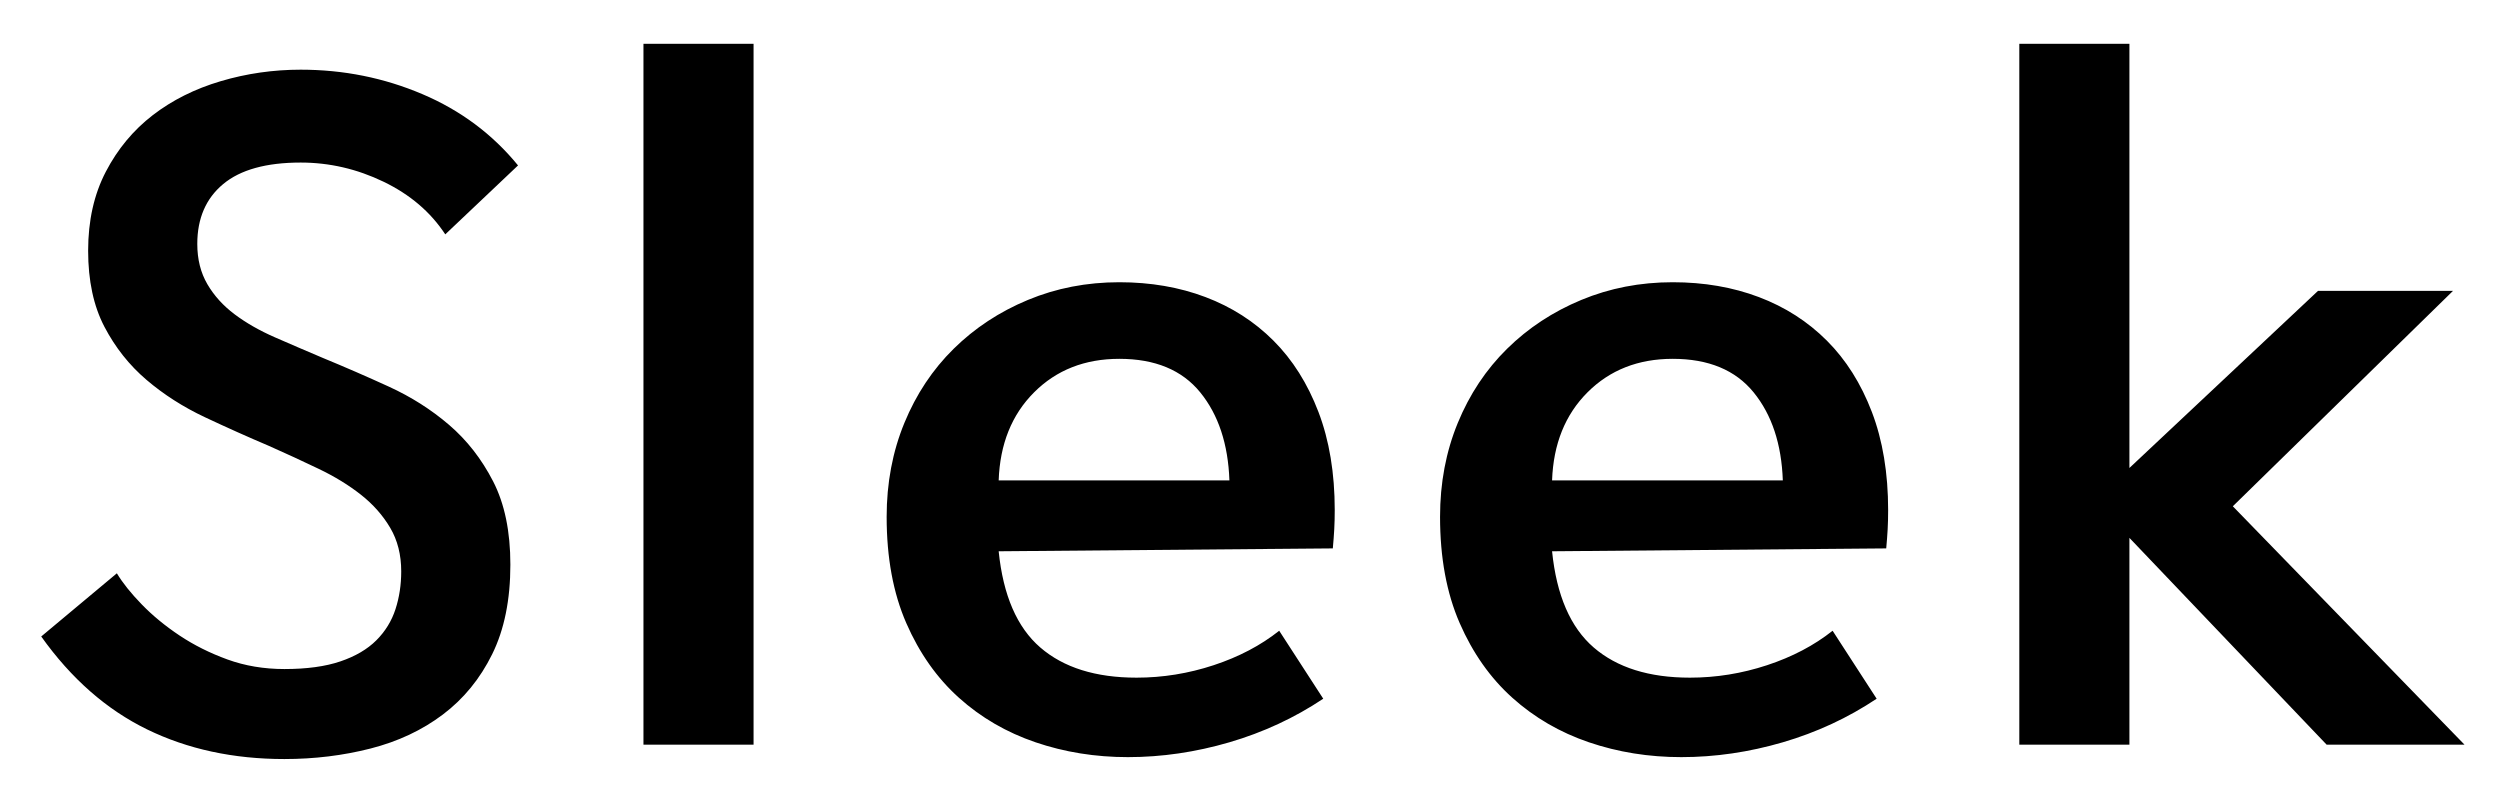
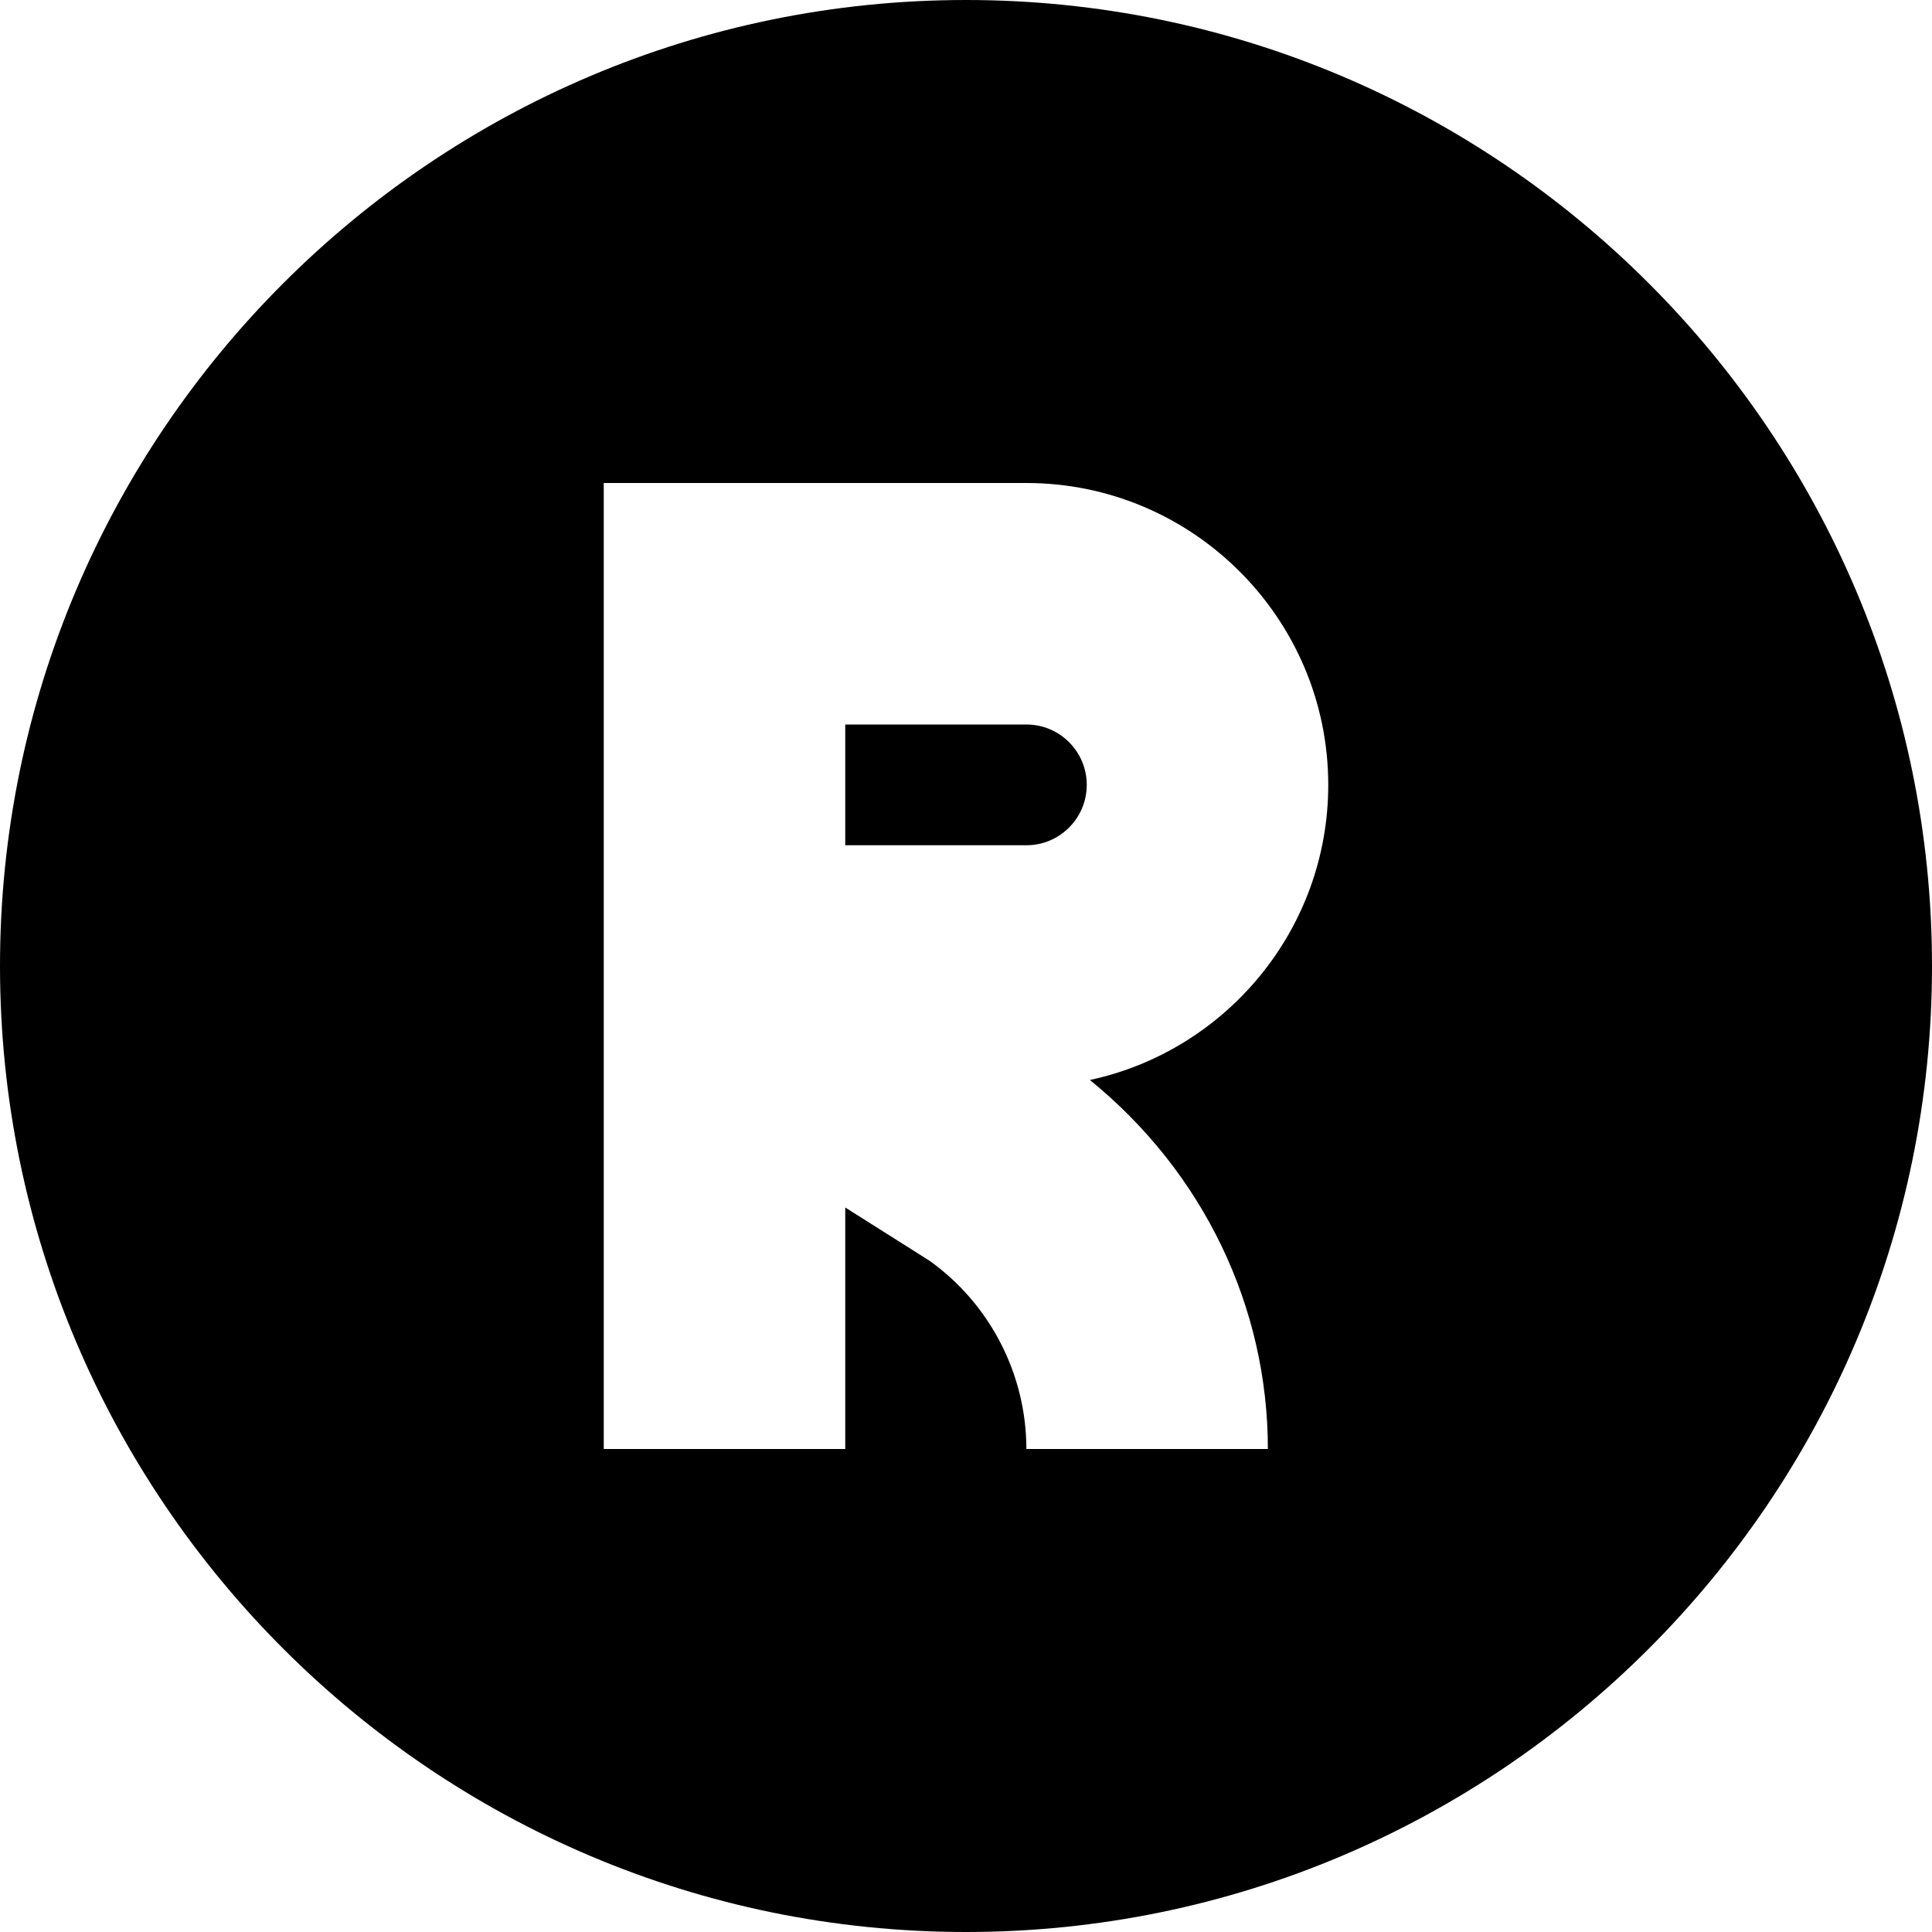
- <svg xmlns="http://www.w3.org/2000/svg" class="logo" viewBox="0 0 47 15" version="1.1">
-   <g id="logo" transform="translate(-113, -89)">
-     <path d="M114.657,93.712 C114.657,93.148 114.768,92.653 114.99,92.227 C115.212,91.801 115.506,91.447 115.872,91.165 C116.238,90.883 116.664,90.67 117.15,90.526 C117.636,90.382 118.137,90.31 118.653,90.31 C119.457,90.31 120.219,90.463 120.939,90.769 C121.659,91.075 122.259,91.522 122.739,92.11 L121.371,93.406 C121.095,92.986 120.708,92.656 120.21,92.416 C119.712,92.176 119.193,92.056 118.653,92.056 C118.005,92.056 117.519,92.191 117.195,92.461 C116.871,92.731 116.709,93.106 116.709,93.586 C116.709,93.874 116.772,94.126 116.898,94.342 C117.024,94.558 117.195,94.747 117.411,94.909 C117.627,95.071 117.879,95.215 118.167,95.341 C118.455,95.467 118.755,95.596 119.067,95.728 C119.475,95.896 119.889,96.076 120.309,96.268 C120.729,96.46 121.107,96.7 121.443,96.988 C121.779,97.276 122.055,97.63 122.271,98.05 C122.487,98.47 122.595,98.992 122.595,99.616 C122.595,100.276 122.481,100.837 122.253,101.299 C122.025,101.761 121.716,102.139 121.326,102.433 C120.936,102.727 120.483,102.94 119.967,103.072 C119.451,103.204 118.911,103.27 118.347,103.27 C117.387,103.27 116.526,103.084 115.764,102.712 C115.002,102.34 114.339,101.758 113.775,100.966 L115.197,99.778 C115.305,99.958 115.461,100.153 115.665,100.363 C115.869,100.573 116.106,100.768 116.376,100.948 C116.646,101.128 116.946,101.278 117.276,101.398 C117.606,101.518 117.963,101.578 118.347,101.578 C118.767,101.578 119.118,101.53 119.4,101.434 C119.682,101.338 119.907,101.206 120.075,101.038 C120.243,100.87 120.363,100.675 120.435,100.453 C120.507,100.231 120.543,99.994 120.543,99.742 C120.543,99.43 120.474,99.157 120.336,98.923 C120.198,98.689 120.015,98.482 119.787,98.302 C119.559,98.122 119.295,97.96 118.995,97.816 C118.695,97.672 118.383,97.528 118.059,97.384 C117.663,97.216 117.261,97.036 116.853,96.844 C116.445,96.652 116.079,96.418 115.755,96.142 C115.431,95.866 115.167,95.533 114.963,95.143 C114.759,94.753 114.657,94.276 114.657,93.712 Z M127.167,89.824 L127.167,103 L125.097,103 L125.097,89.824 L127.167,89.824 Z M131.775,99.364 C131.859,100.192 132.12,100.795 132.558,101.173 C132.996,101.551 133.599,101.74 134.367,101.74 C134.859,101.74 135.342,101.662 135.816,101.506 C136.29,101.35 136.701,101.134 137.049,100.858 L137.877,102.136 C137.337,102.496 136.749,102.769 136.113,102.955 C135.477,103.141 134.841,103.234 134.205,103.234 C133.593,103.234 133.014,103.141 132.468,102.955 C131.922,102.769 131.442,102.49 131.028,102.118 C130.614,101.746 130.284,101.278 130.038,100.714 C129.792,100.15 129.669,99.484 129.669,98.716 C129.669,98.08 129.78,97.492 130.002,96.952 C130.224,96.412 130.533,95.947 130.929,95.557 C131.325,95.167 131.79,94.861 132.324,94.639 C132.858,94.417 133.431,94.306 134.043,94.306 C134.631,94.306 135.171,94.399 135.663,94.585 C136.155,94.771 136.581,95.044 136.941,95.404 C137.301,95.764 137.583,96.211 137.787,96.745 C137.991,97.279 138.093,97.894 138.093,98.59 C138.093,98.722 138.09,98.842 138.084,98.95 C138.078,99.058 138.069,99.178 138.057,99.31 L131.775,99.364 Z M134.043,95.746 C133.395,95.746 132.861,95.956 132.441,96.376 C132.021,96.796 131.799,97.348 131.775,98.032 L136.113,98.032 C136.089,97.348 135.906,96.796 135.564,96.376 C135.222,95.956 134.715,95.746 134.043,95.746 Z M142.179,99.364 C142.263,100.192 142.524,100.795 142.962,101.173 C143.4,101.551 144.003,101.74 144.771,101.74 C145.263,101.74 145.746,101.662 146.22,101.506 C146.694,101.35 147.105,101.134 147.453,100.858 L148.281,102.136 C147.741,102.496 147.153,102.769 146.517,102.955 C145.881,103.141 145.245,103.234 144.609,103.234 C143.997,103.234 143.418,103.141 142.872,102.955 C142.326,102.769 141.846,102.49 141.432,102.118 C141.018,101.746 140.688,101.278 140.442,100.714 C140.196,100.15 140.073,99.484 140.073,98.716 C140.073,98.08 140.184,97.492 140.406,96.952 C140.628,96.412 140.937,95.947 141.333,95.557 C141.729,95.167 142.194,94.861 142.728,94.639 C143.262,94.417 143.835,94.306 144.447,94.306 C145.035,94.306 145.575,94.399 146.067,94.585 C146.559,94.771 146.985,95.044 147.345,95.404 C147.705,95.764 147.987,96.211 148.191,96.745 C148.395,97.279 148.497,97.894 148.497,98.59 C148.497,98.722 148.494,98.842 148.488,98.95 C148.482,99.058 148.473,99.178 148.461,99.31 L142.179,99.364 Z M144.447,95.746 C143.799,95.746 143.265,95.956 142.845,96.376 C142.425,96.796 142.203,97.348 142.179,98.032 L146.517,98.032 C146.493,97.348 146.31,96.796 145.968,96.376 C145.626,95.956 145.119,95.746 144.447,95.746 Z M153.033,89.824 L153.033,97.798 L156.579,94.468 L159.117,94.468 L154.977,98.518 L159.333,103 L156.741,103 L153.033,99.112 L153.033,103 L150.963,103 L150.963,89.824 L153.033,89.824 Z" id="Sleek" />
-   </g>
+ <svg xmlns="http://www.w3.org/2000/svg" height="512" viewBox="0 0 16 16" width="512">
+   <path d="m1.5 0h-1.5v1h1.5c.276 0 .5-.224.5-.5s-.224-.5-.5-.5z" transform="translate(7 6)" />
+   <path d="m8 0c-4.411 0-8 3.589-8 8s3.589 8 8 8 8-3.589 8-8-3.589-8-8-8zm2.5 12h-2c0-.617-.3-1.2-.802-1.559l-.698-.441v2h-2v-8h3.5c1.378 0 2.5 1.122 2.5 2.5 0 1.198-.847 2.202-1.974 2.444.941.765 1.474 1.88 1.474 3.056z" />
</svg>
